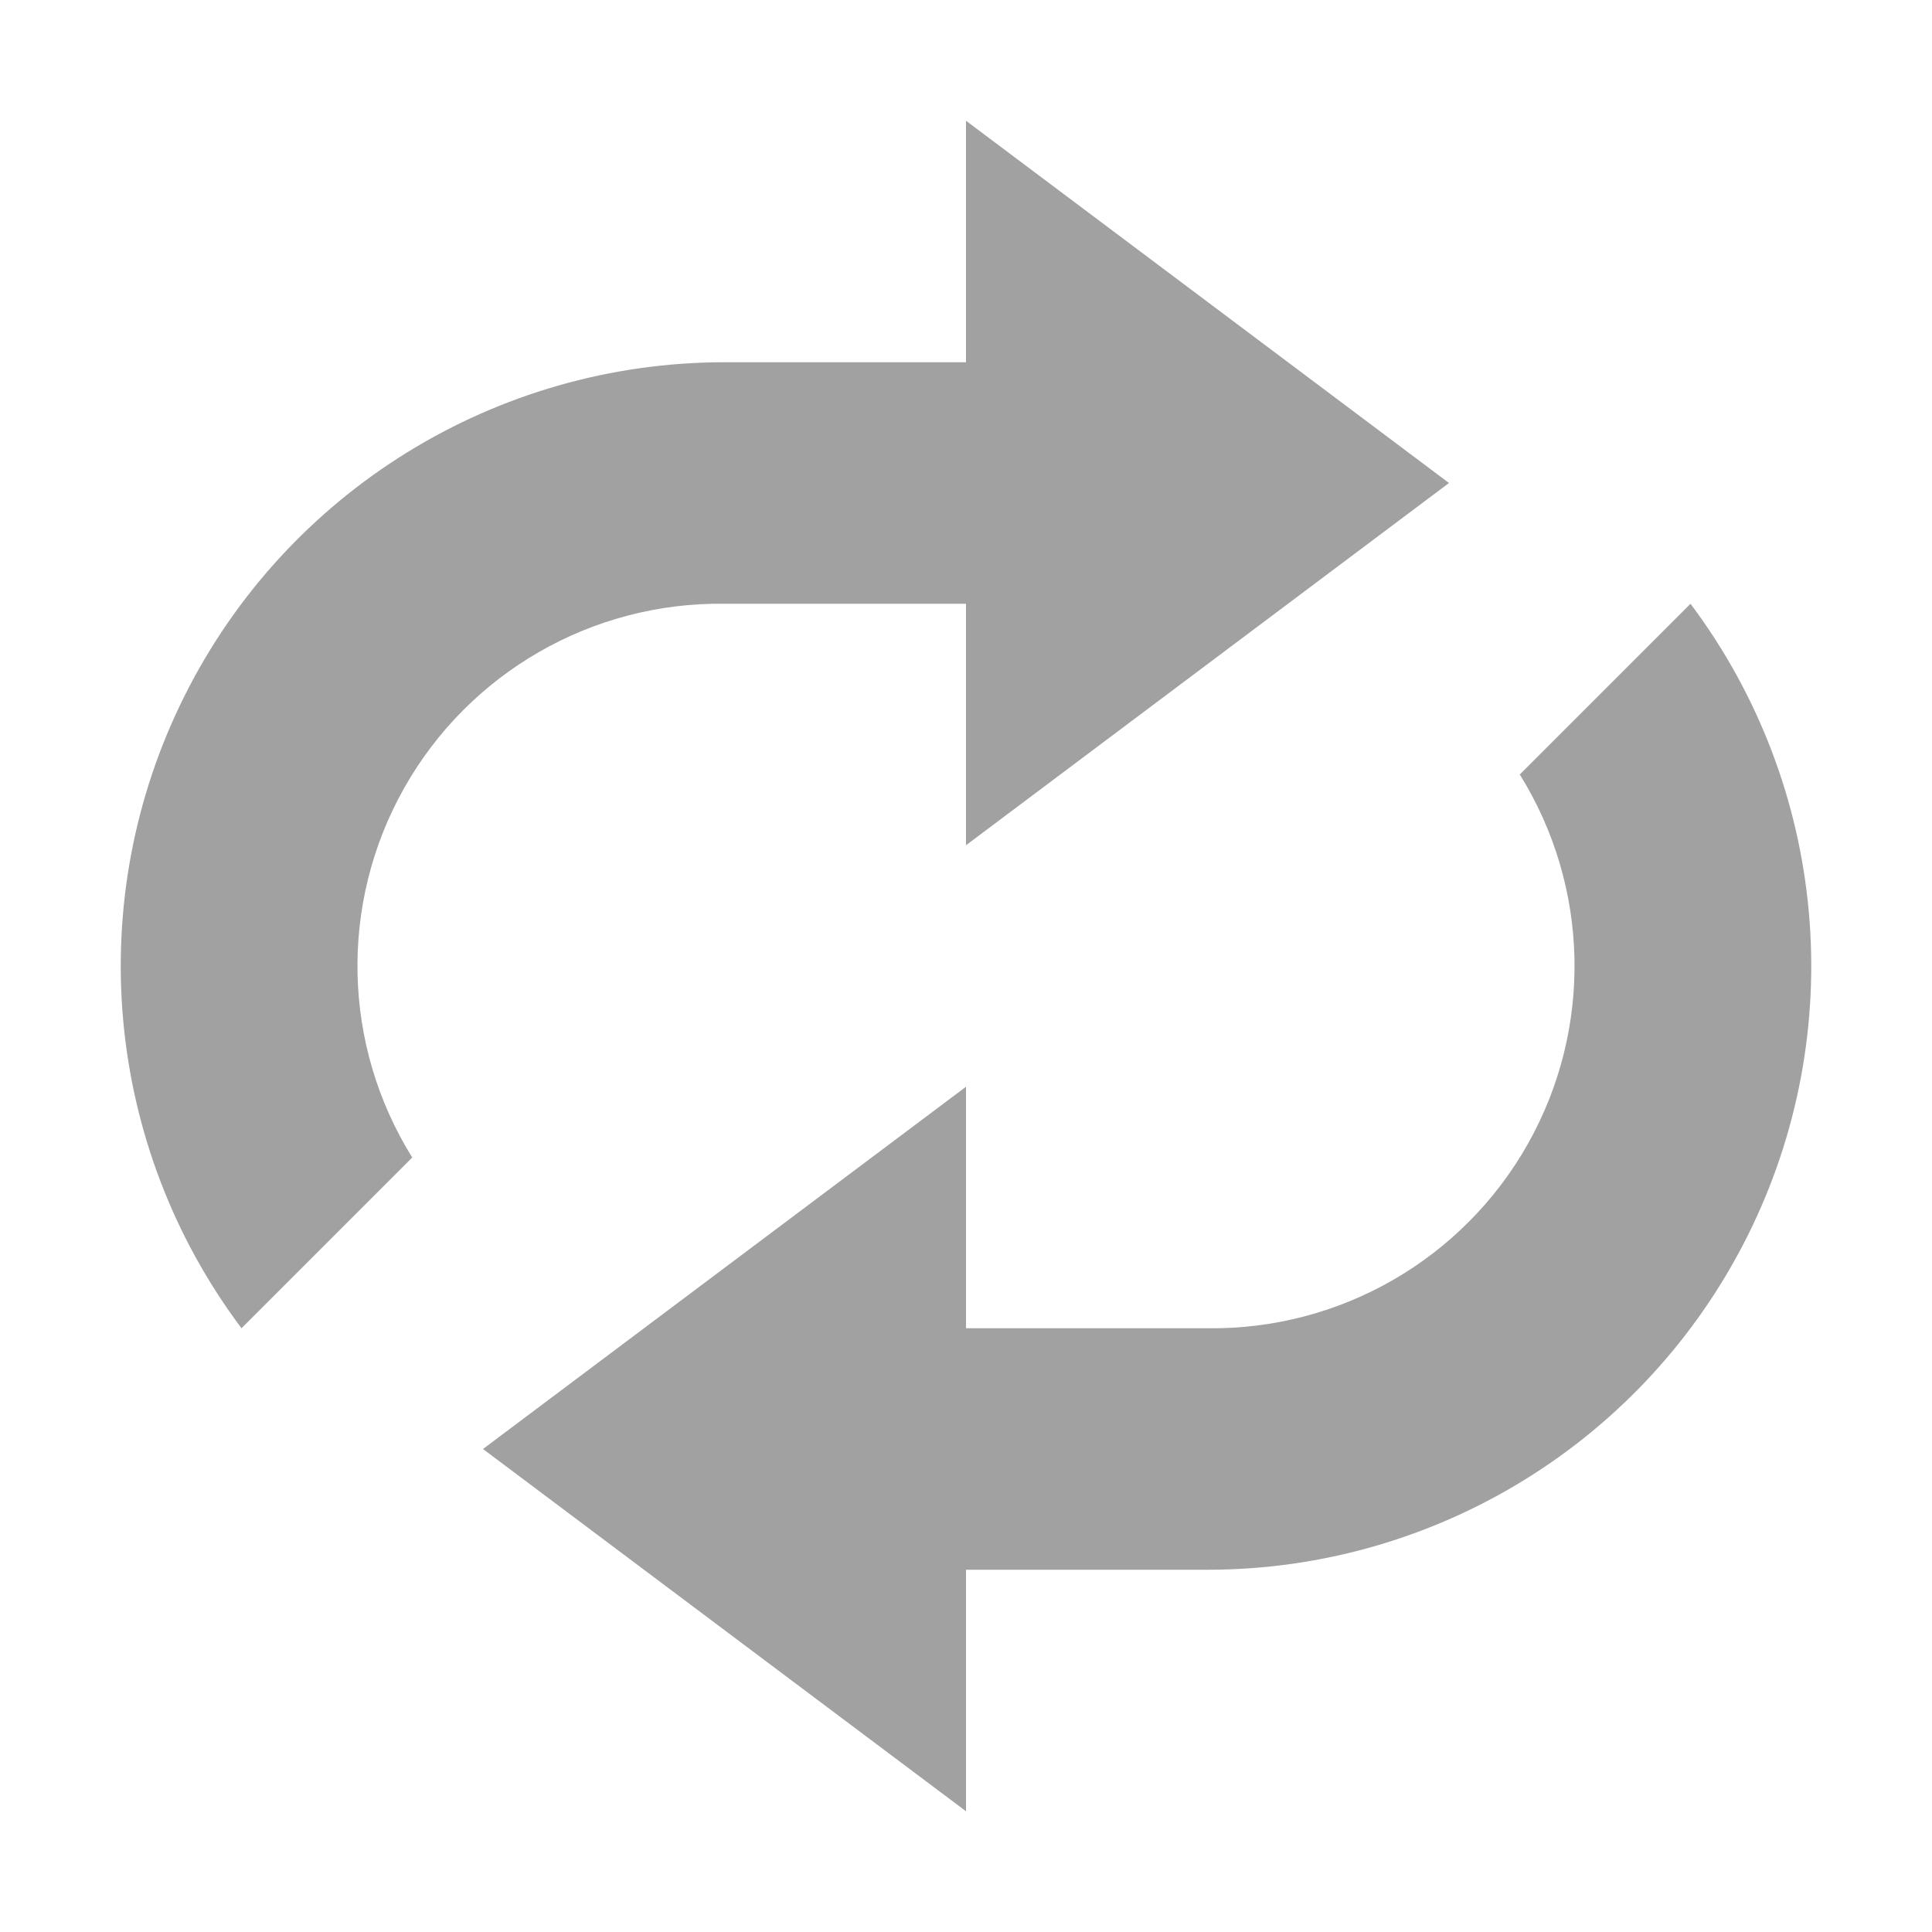
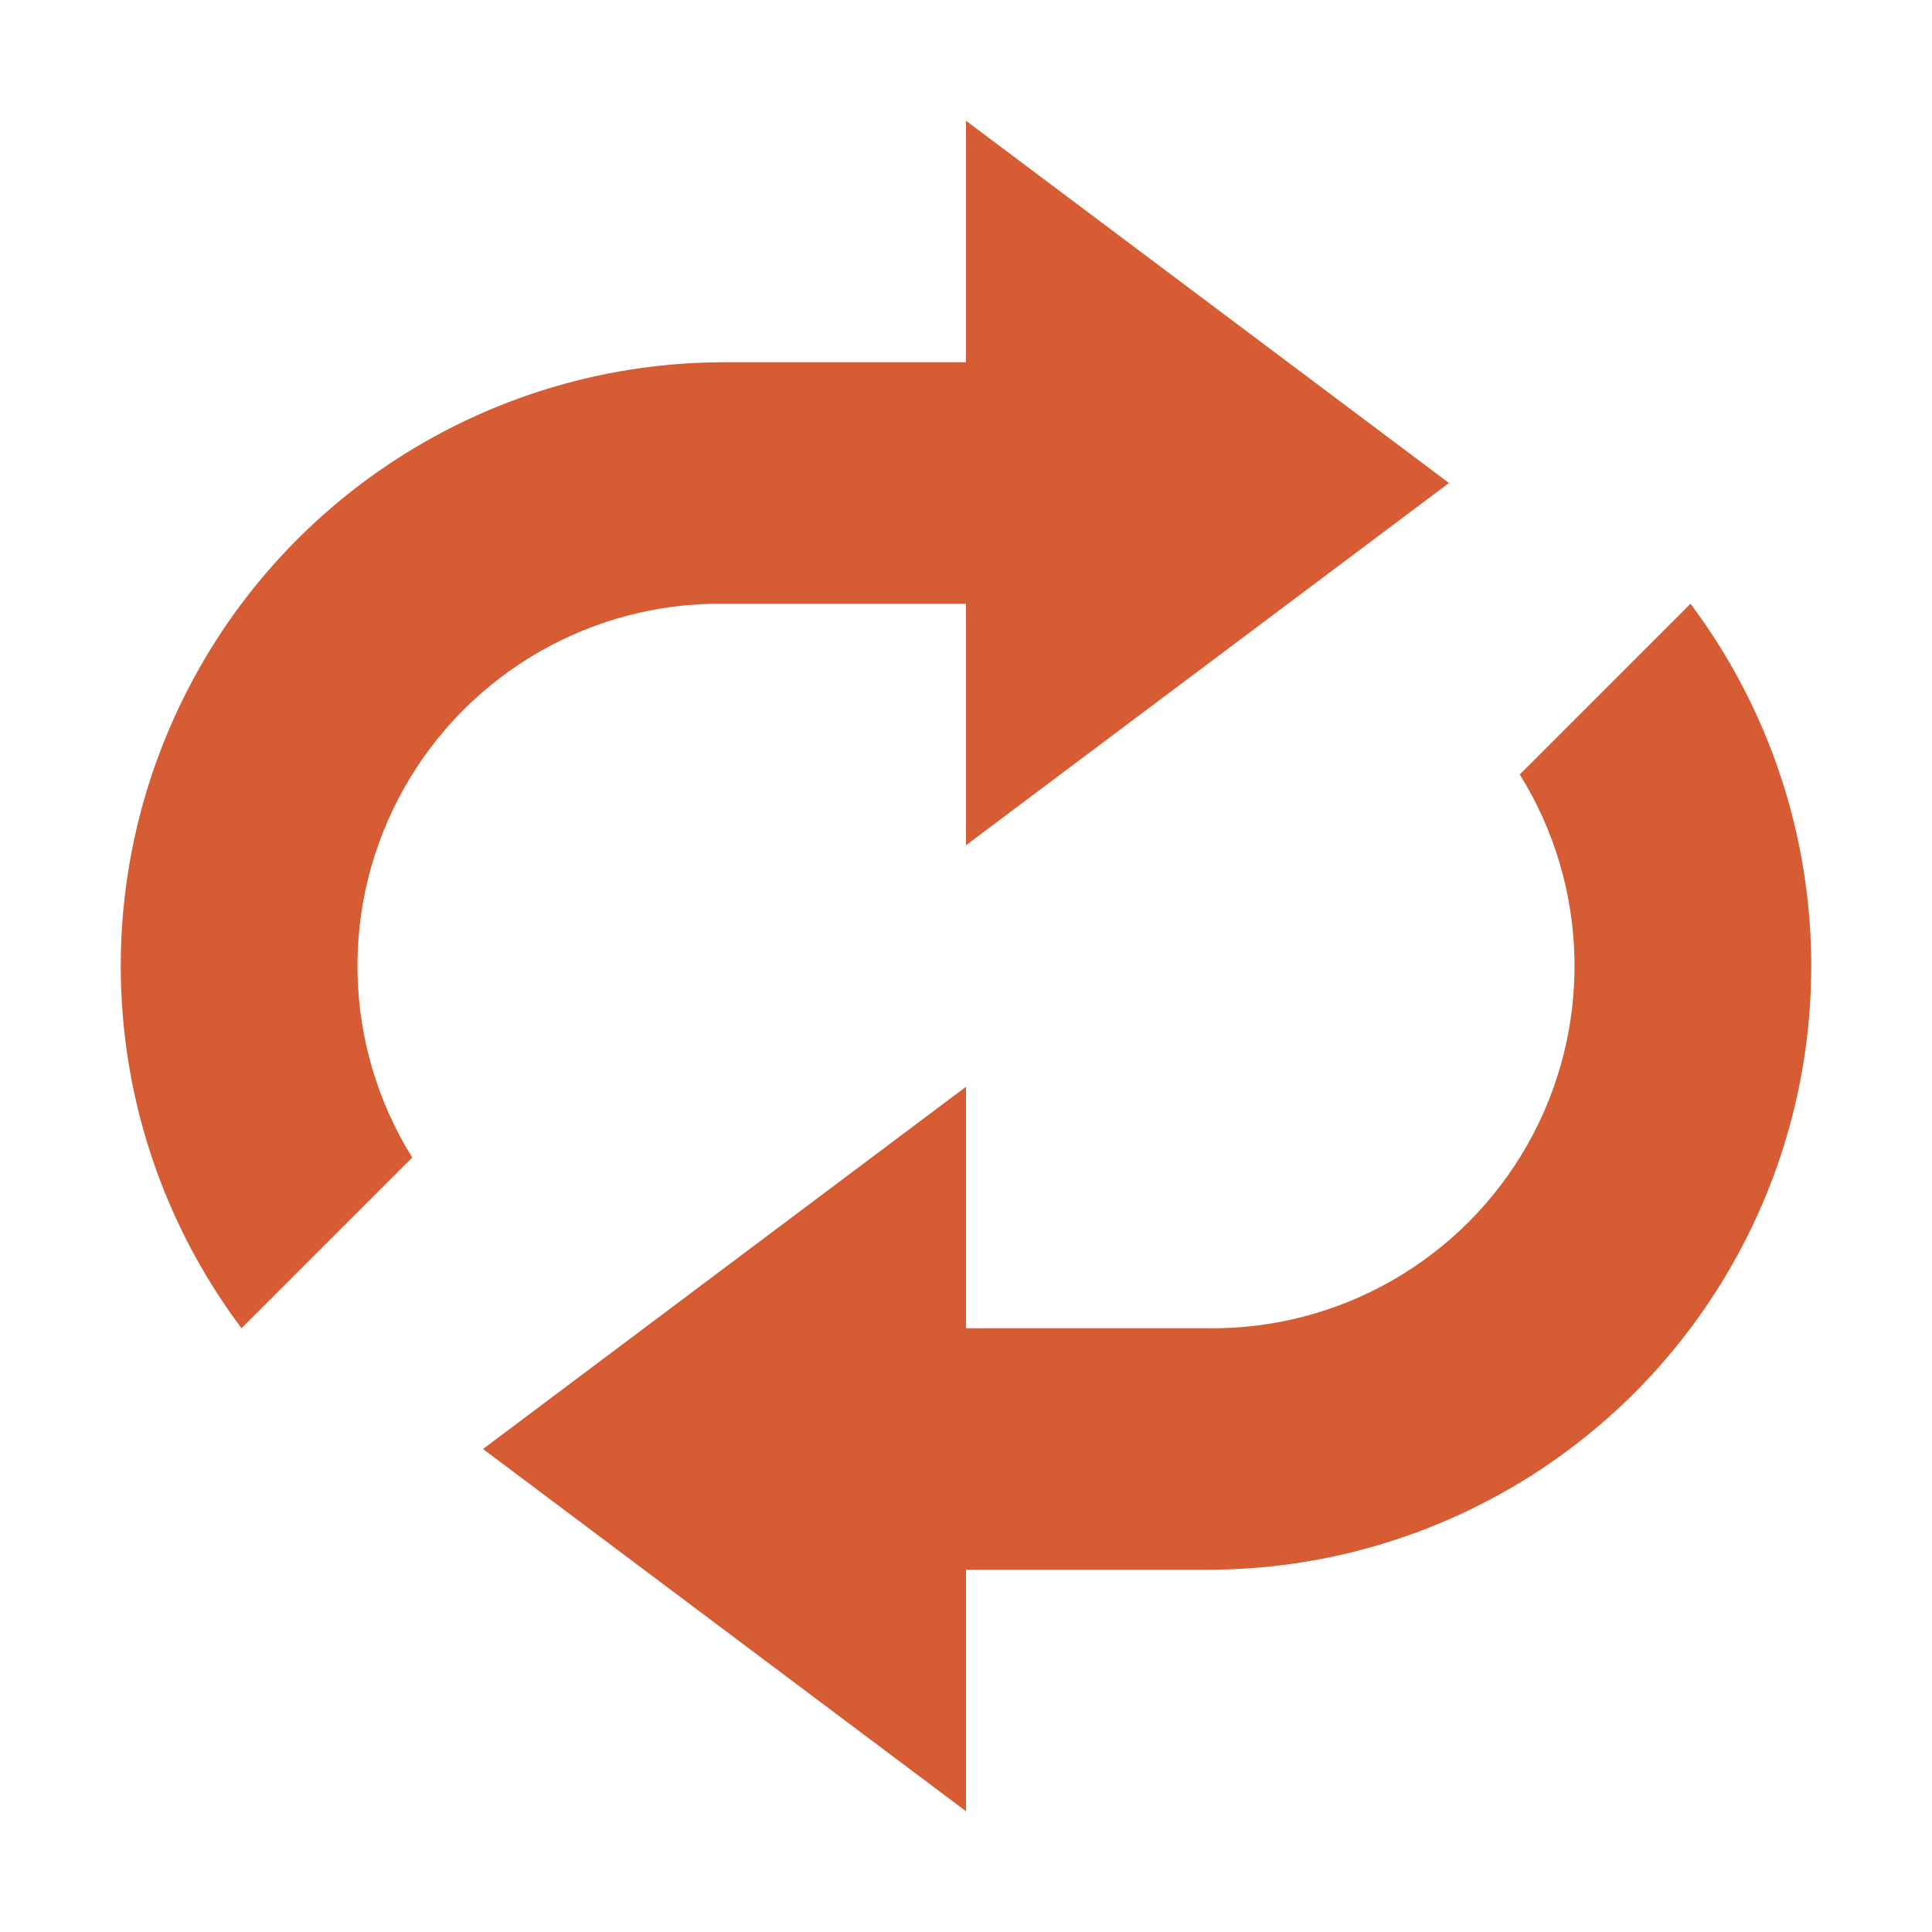
<svg xmlns="http://www.w3.org/2000/svg" width="16" height="16" version="1.1" id="svg1">
  <defs id="defs1" />
-   <path fill="#e0e0e0" d="M8 1v2H6a5 5 0 0 0-4 8l1.414-1.414A3 3 0 0 1 6 5h2v2l4-3-4-3zm6 4-1.414 1.414A3 3 0 0 1 10 11H8V9l-4 3 4 3v-2h2a5 5 0 0 0 4-8z" id="path1" style="fill:#a1a1a1;fill-opacity:1" />
+   <path fill="#e0e0e0" d="M8 1v2H6a5 5 0 0 0-4 8l1.414-1.414A3 3 0 0 1 6 5h2v2l4-3-4-3zm6 4-1.414 1.414A3 3 0 0 1 10 11H8V9l-4 3 4 3v-2h2a5 5 0 0 0 4-8z" id="path1" style="fill:#d65d33;fill-opacity:1" />
</svg>
